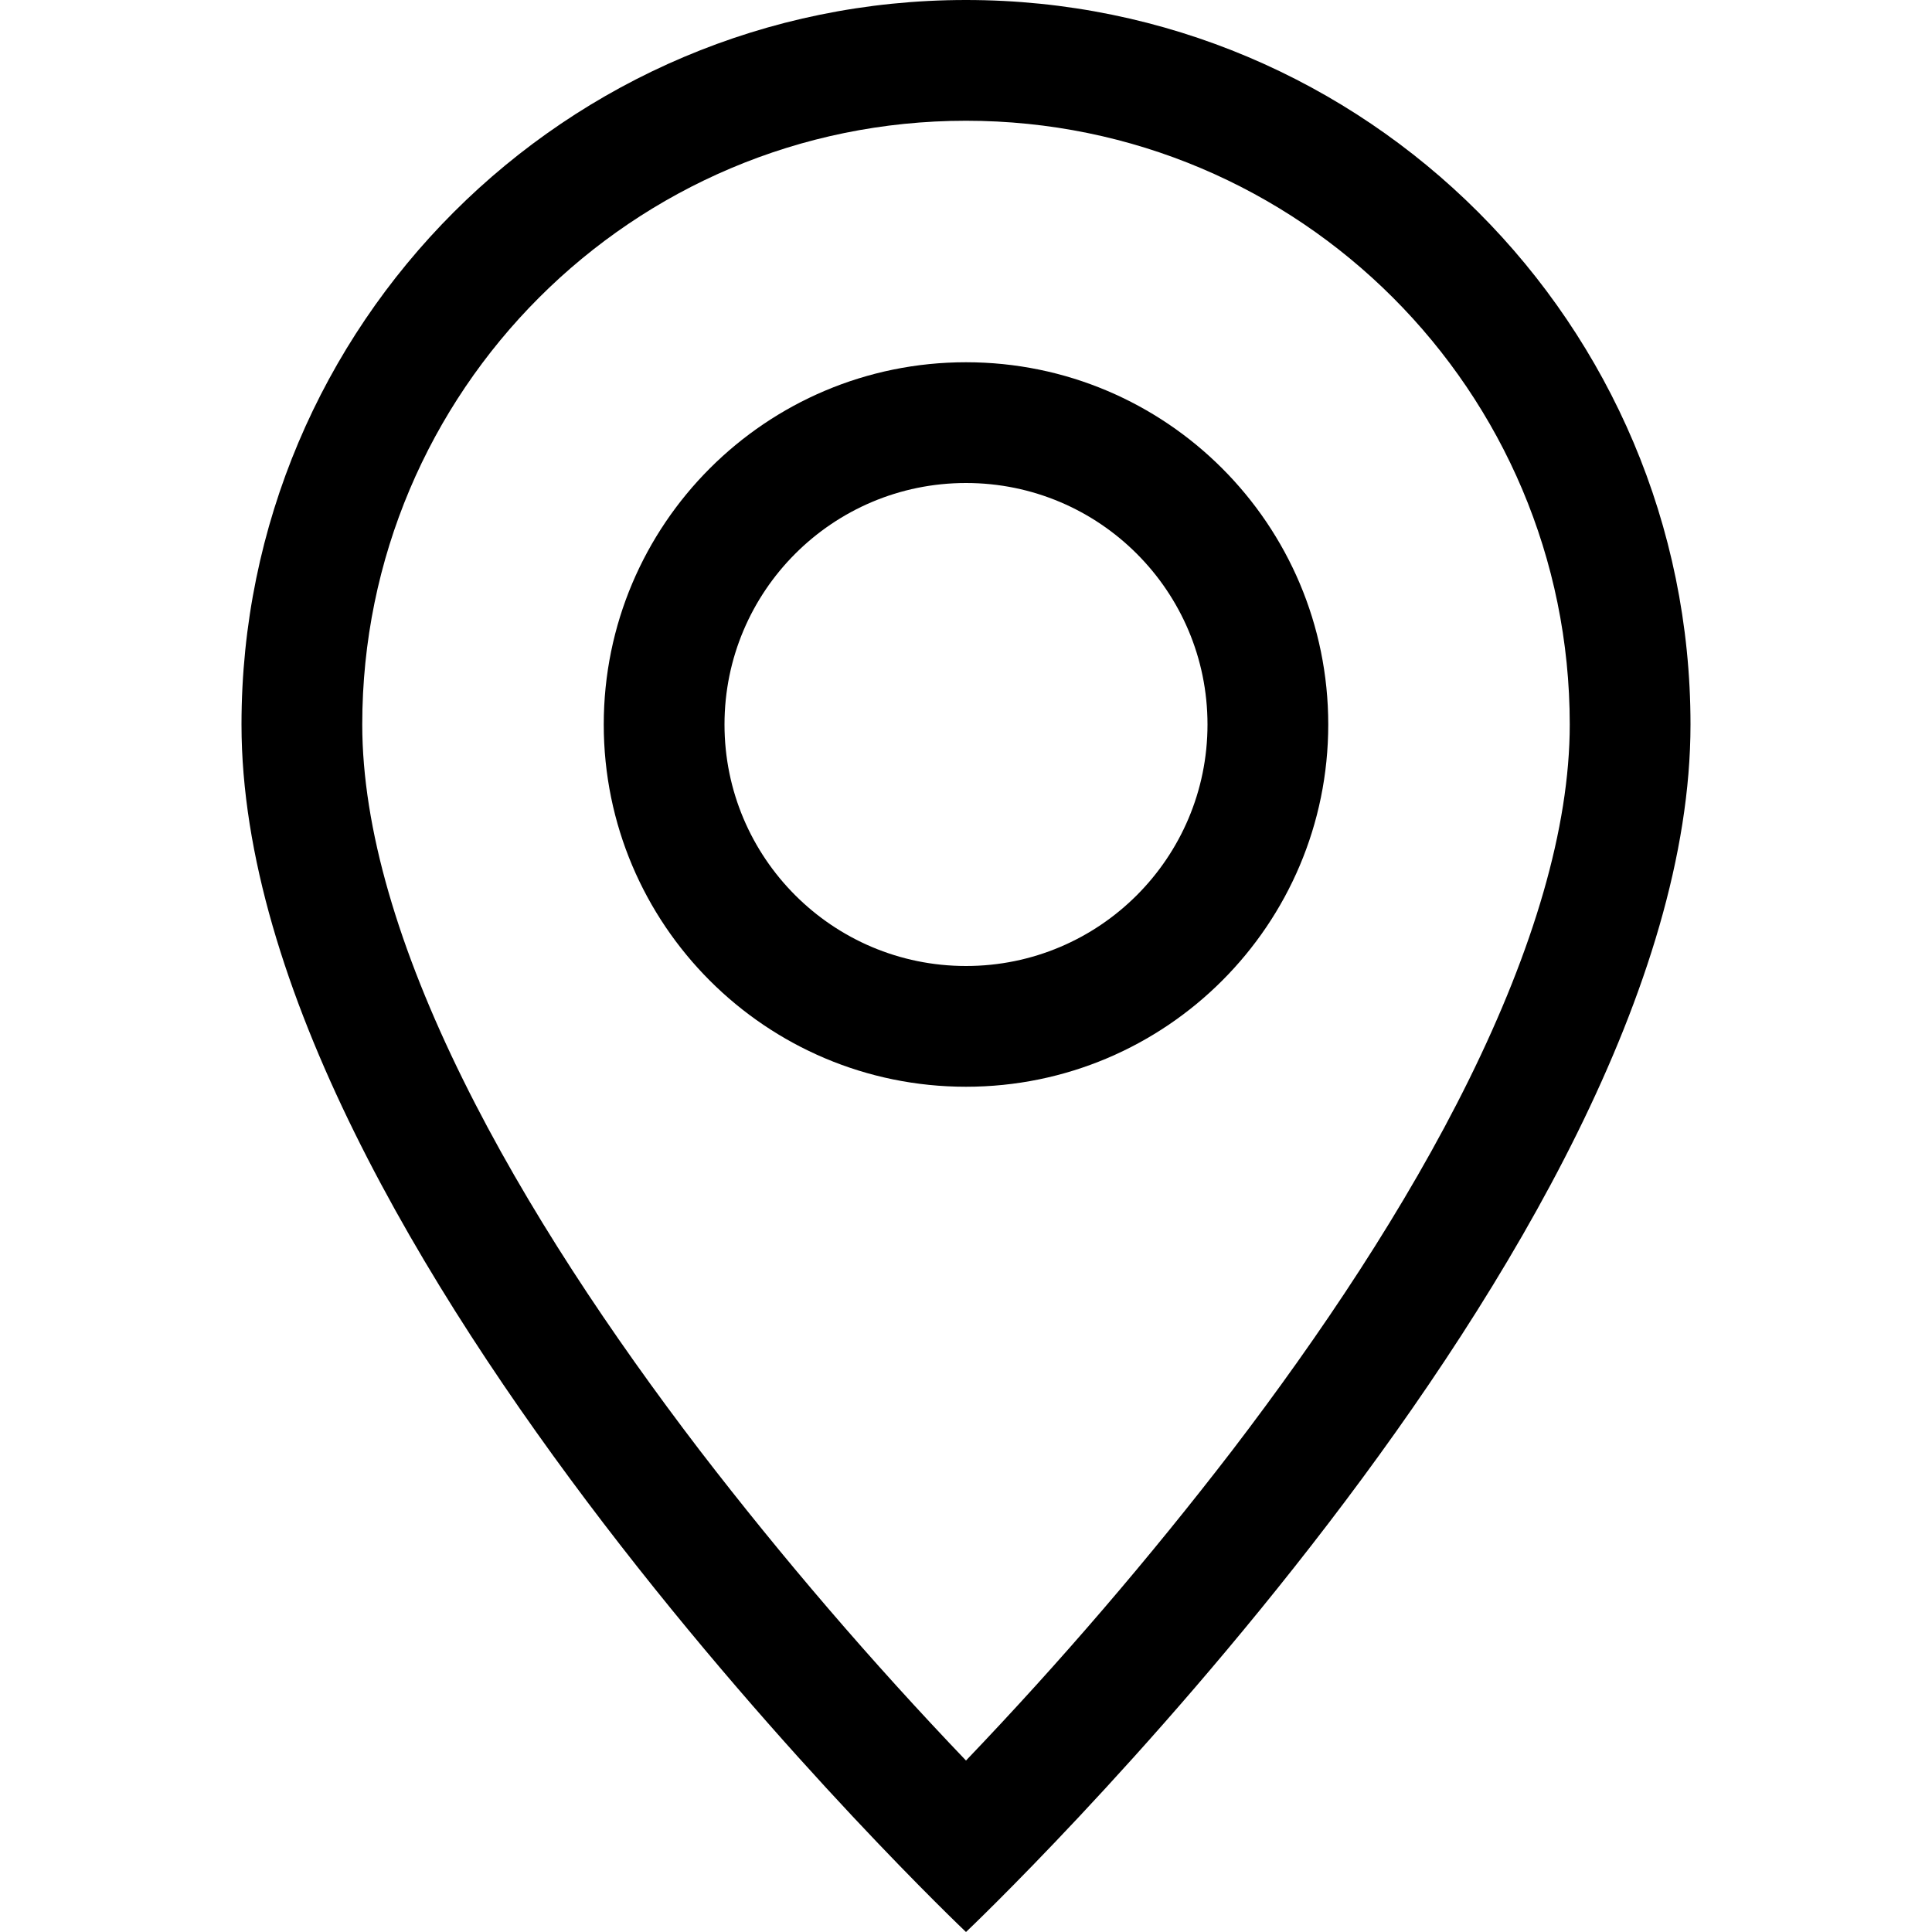
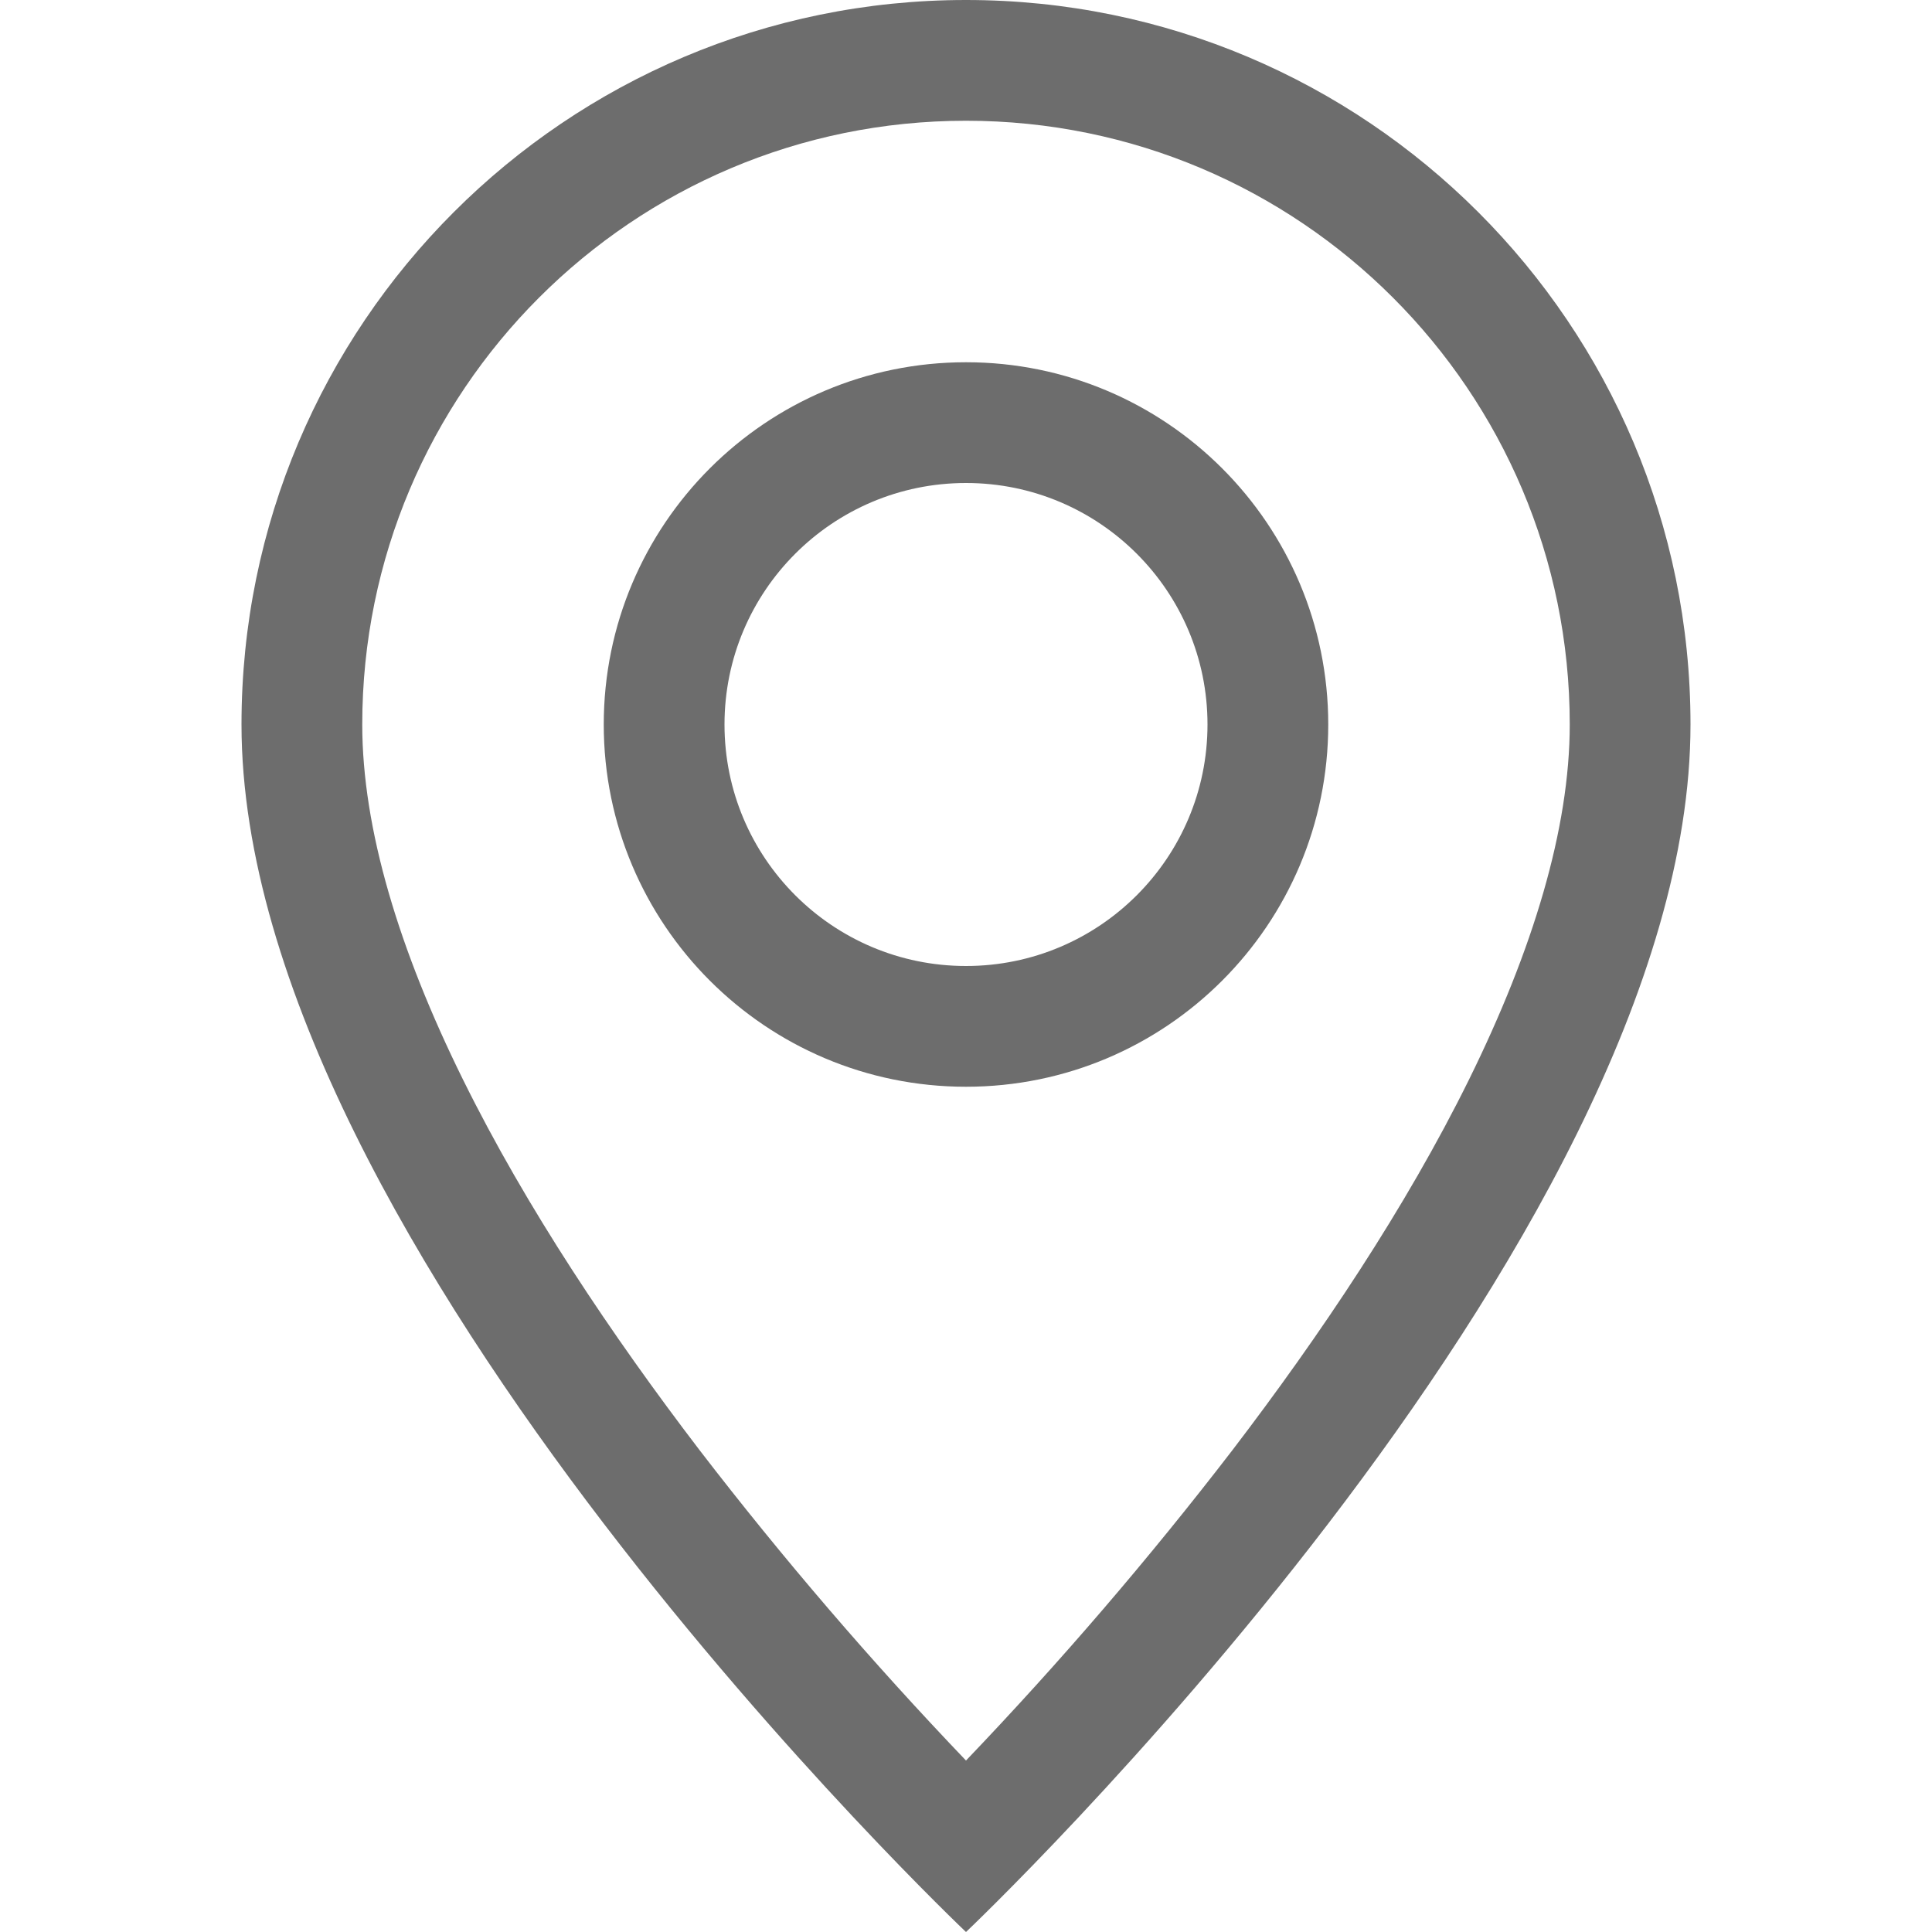
- <svg xmlns="http://www.w3.org/2000/svg" width="16" height="16" fill="currentColor" class="bi bi-geo-alt" viewBox="0 0 16 16">
-   <path d="M12.166 8.94c-.524 1.062-1.234 2.12-1.96 3.07A31.493 31.493 0 0 1 8 14.58a31.481 31.481 0 0 1-2.206-2.57c-.726-.95-1.436-2.008-1.96-3.07C3.304 7.867 3 6.862 3 6a5 5 0 0 1 10 0c0 .862-.305 1.867-.834 2.94zM8 16s6-5.686 6-10A6 6 0 0 0 2 6c0 4.314 6 10 6 10z" />
-   <path d="M8 8a2 2 0 1 1 0-4 2 2 0 0 1 0 4zm0 1a3 3 0 1 0 0-6 3 3 0 0 0 0 6z" />
+ <svg xmlns="http://www.w3.org/2000/svg" width="16" height="16" fill="currentColor">
+   <rect id="backgroundrect" width="100%" height="100%" x="0" y="0" fill="none" stroke="none" />
+   <g class="currentLayer" style="">
+     <path d="M12.166 8.94c-.524 1.062-1.234 2.12-1.96 3.07A31.493 31.493 0 0 1 8 14.58a31.481 31.481 0 0 1-2.206-2.57c-.726-.95-1.436-2.008-1.96-3.07C3.304 7.867 3 6.862 3 6a5 5 0 0 1 10 0c0 .862-.305 1.867-.834 2.94zM8 16s6-5.686 6-10A6 6 0 0 0 2 6c0 4.314 6 10 6 10z" id="svg_1" class="" fill="#6d6d6d" fill-opacity="1" />
+     <path d="M8 8a2 2 0 1 1 0-4 2 2 0 0 1 0 4zm0 1a3 3 0 1 0 0-6 3 3 0 0 0 0 6z" id="svg_2" class="selected" fill="#6d6d6d" fill-opacity="1" />
+   </g>
</svg>
